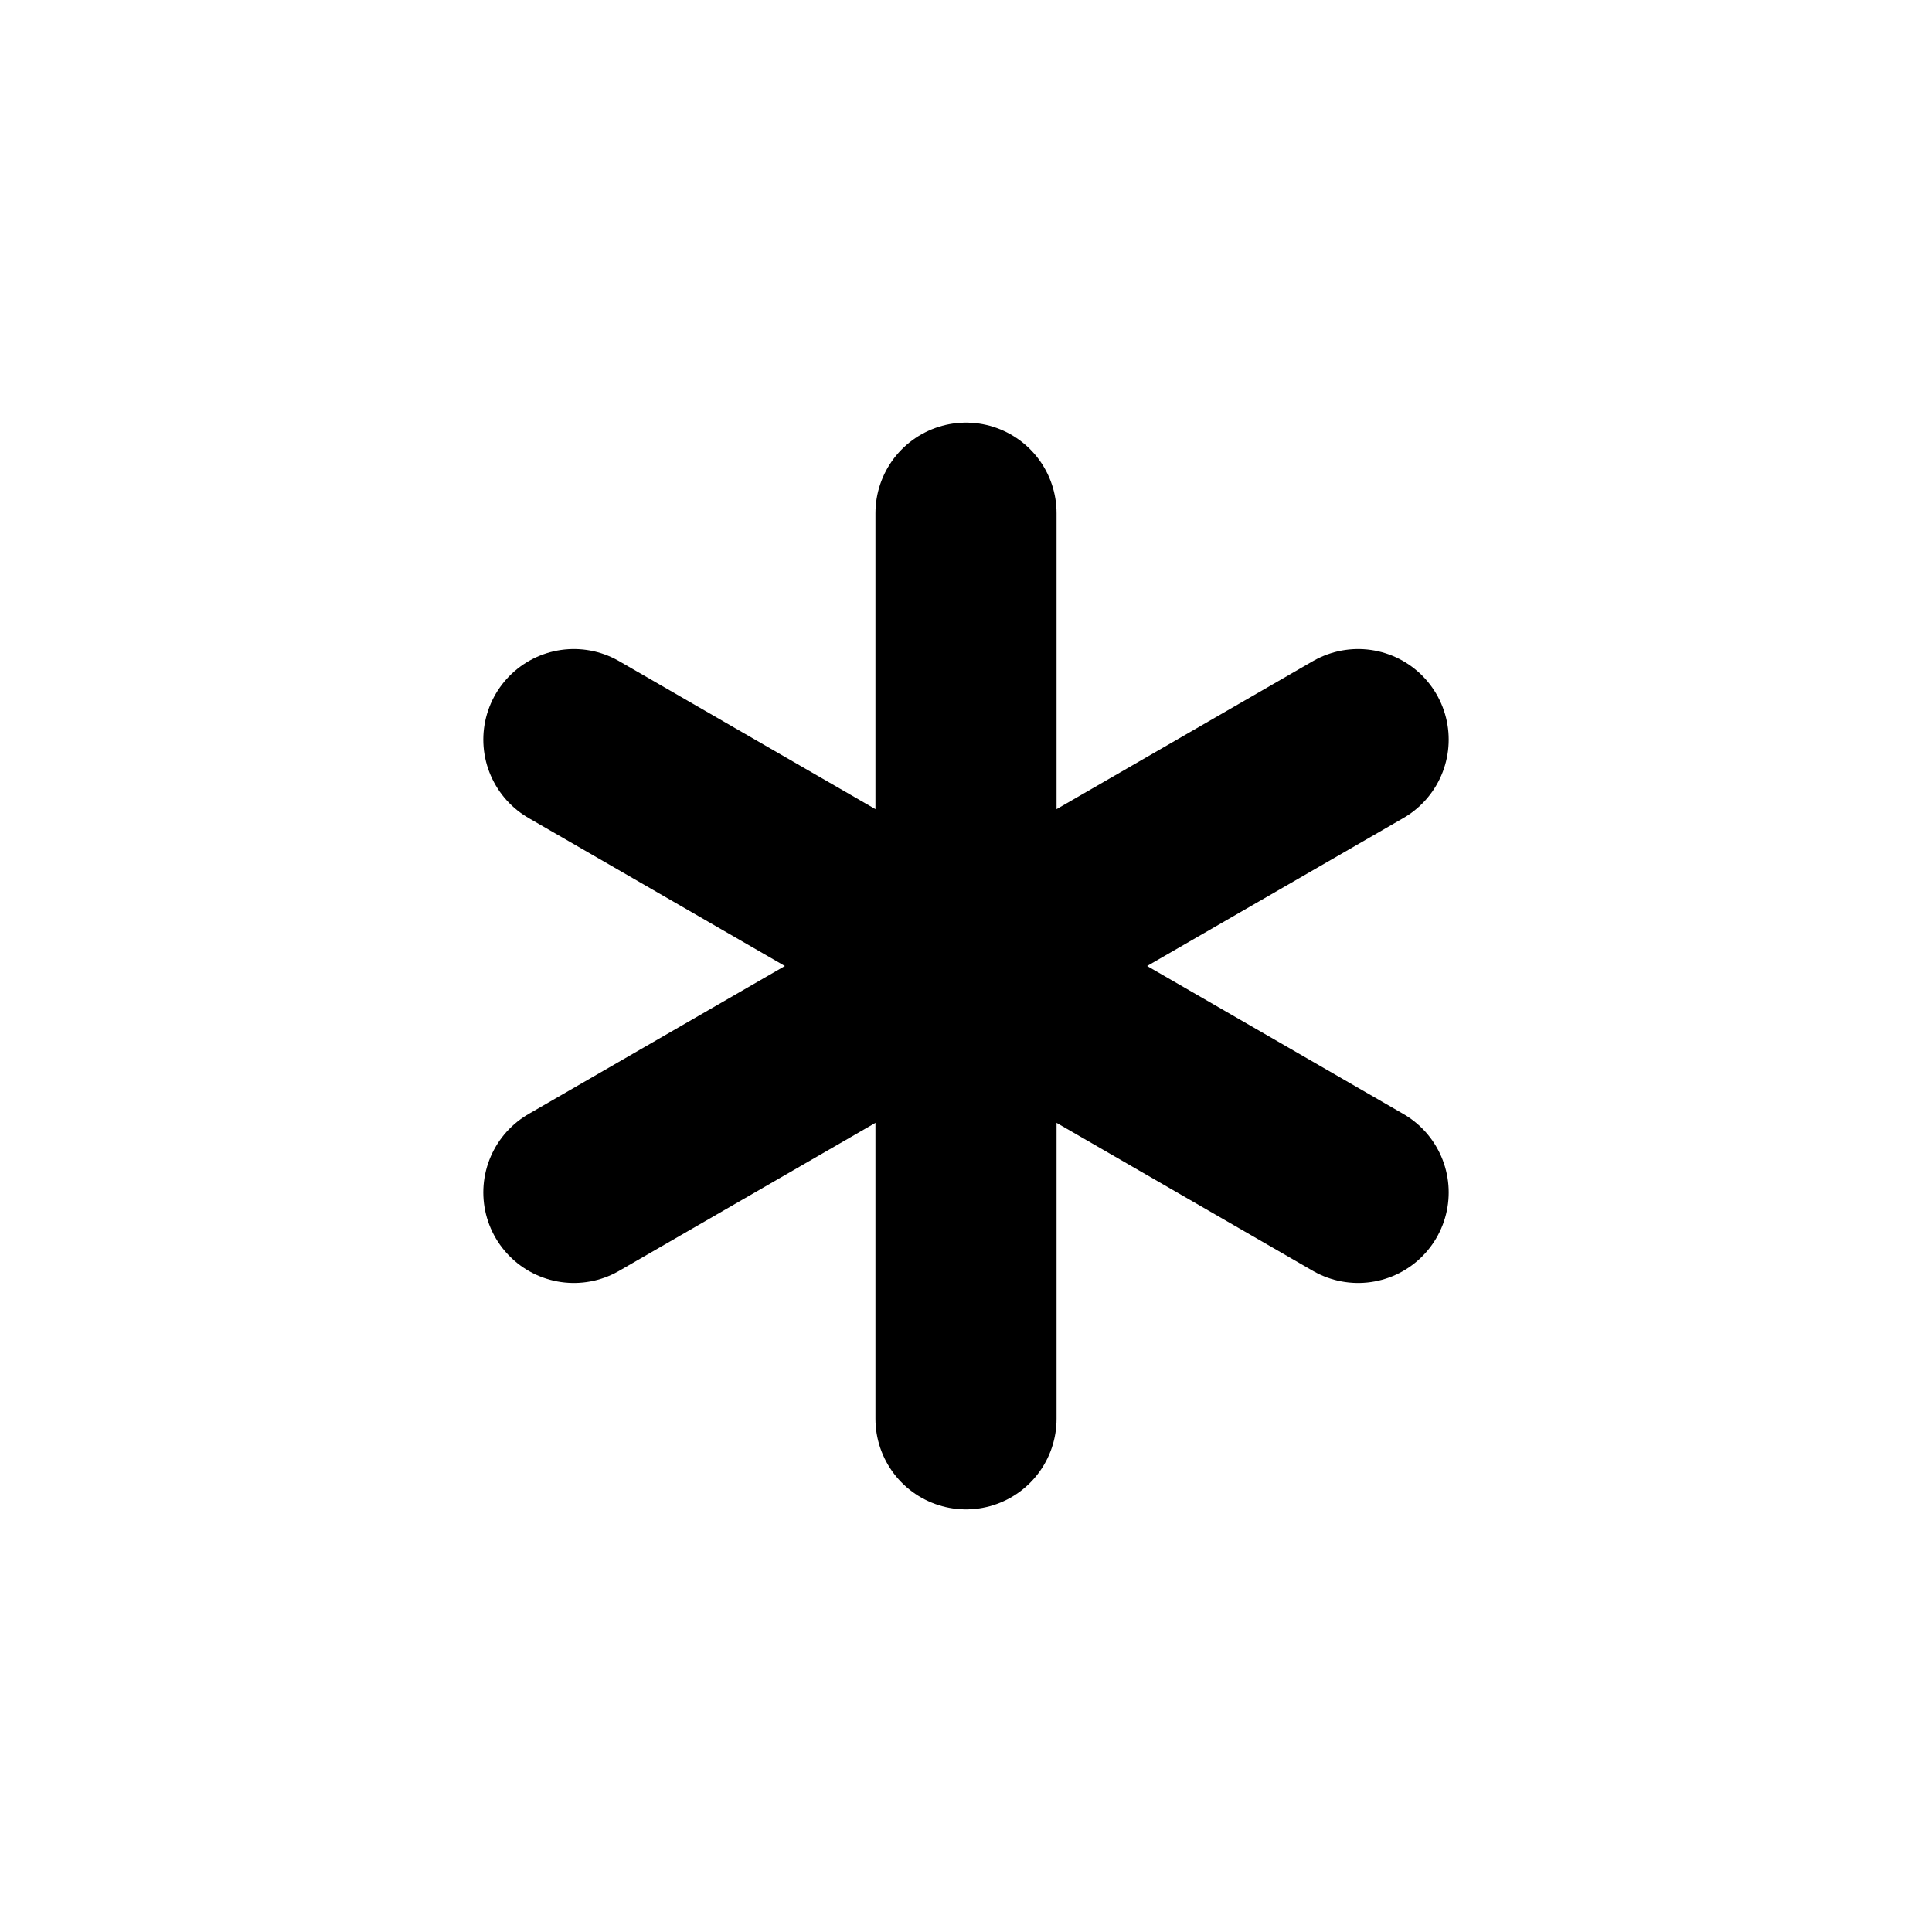
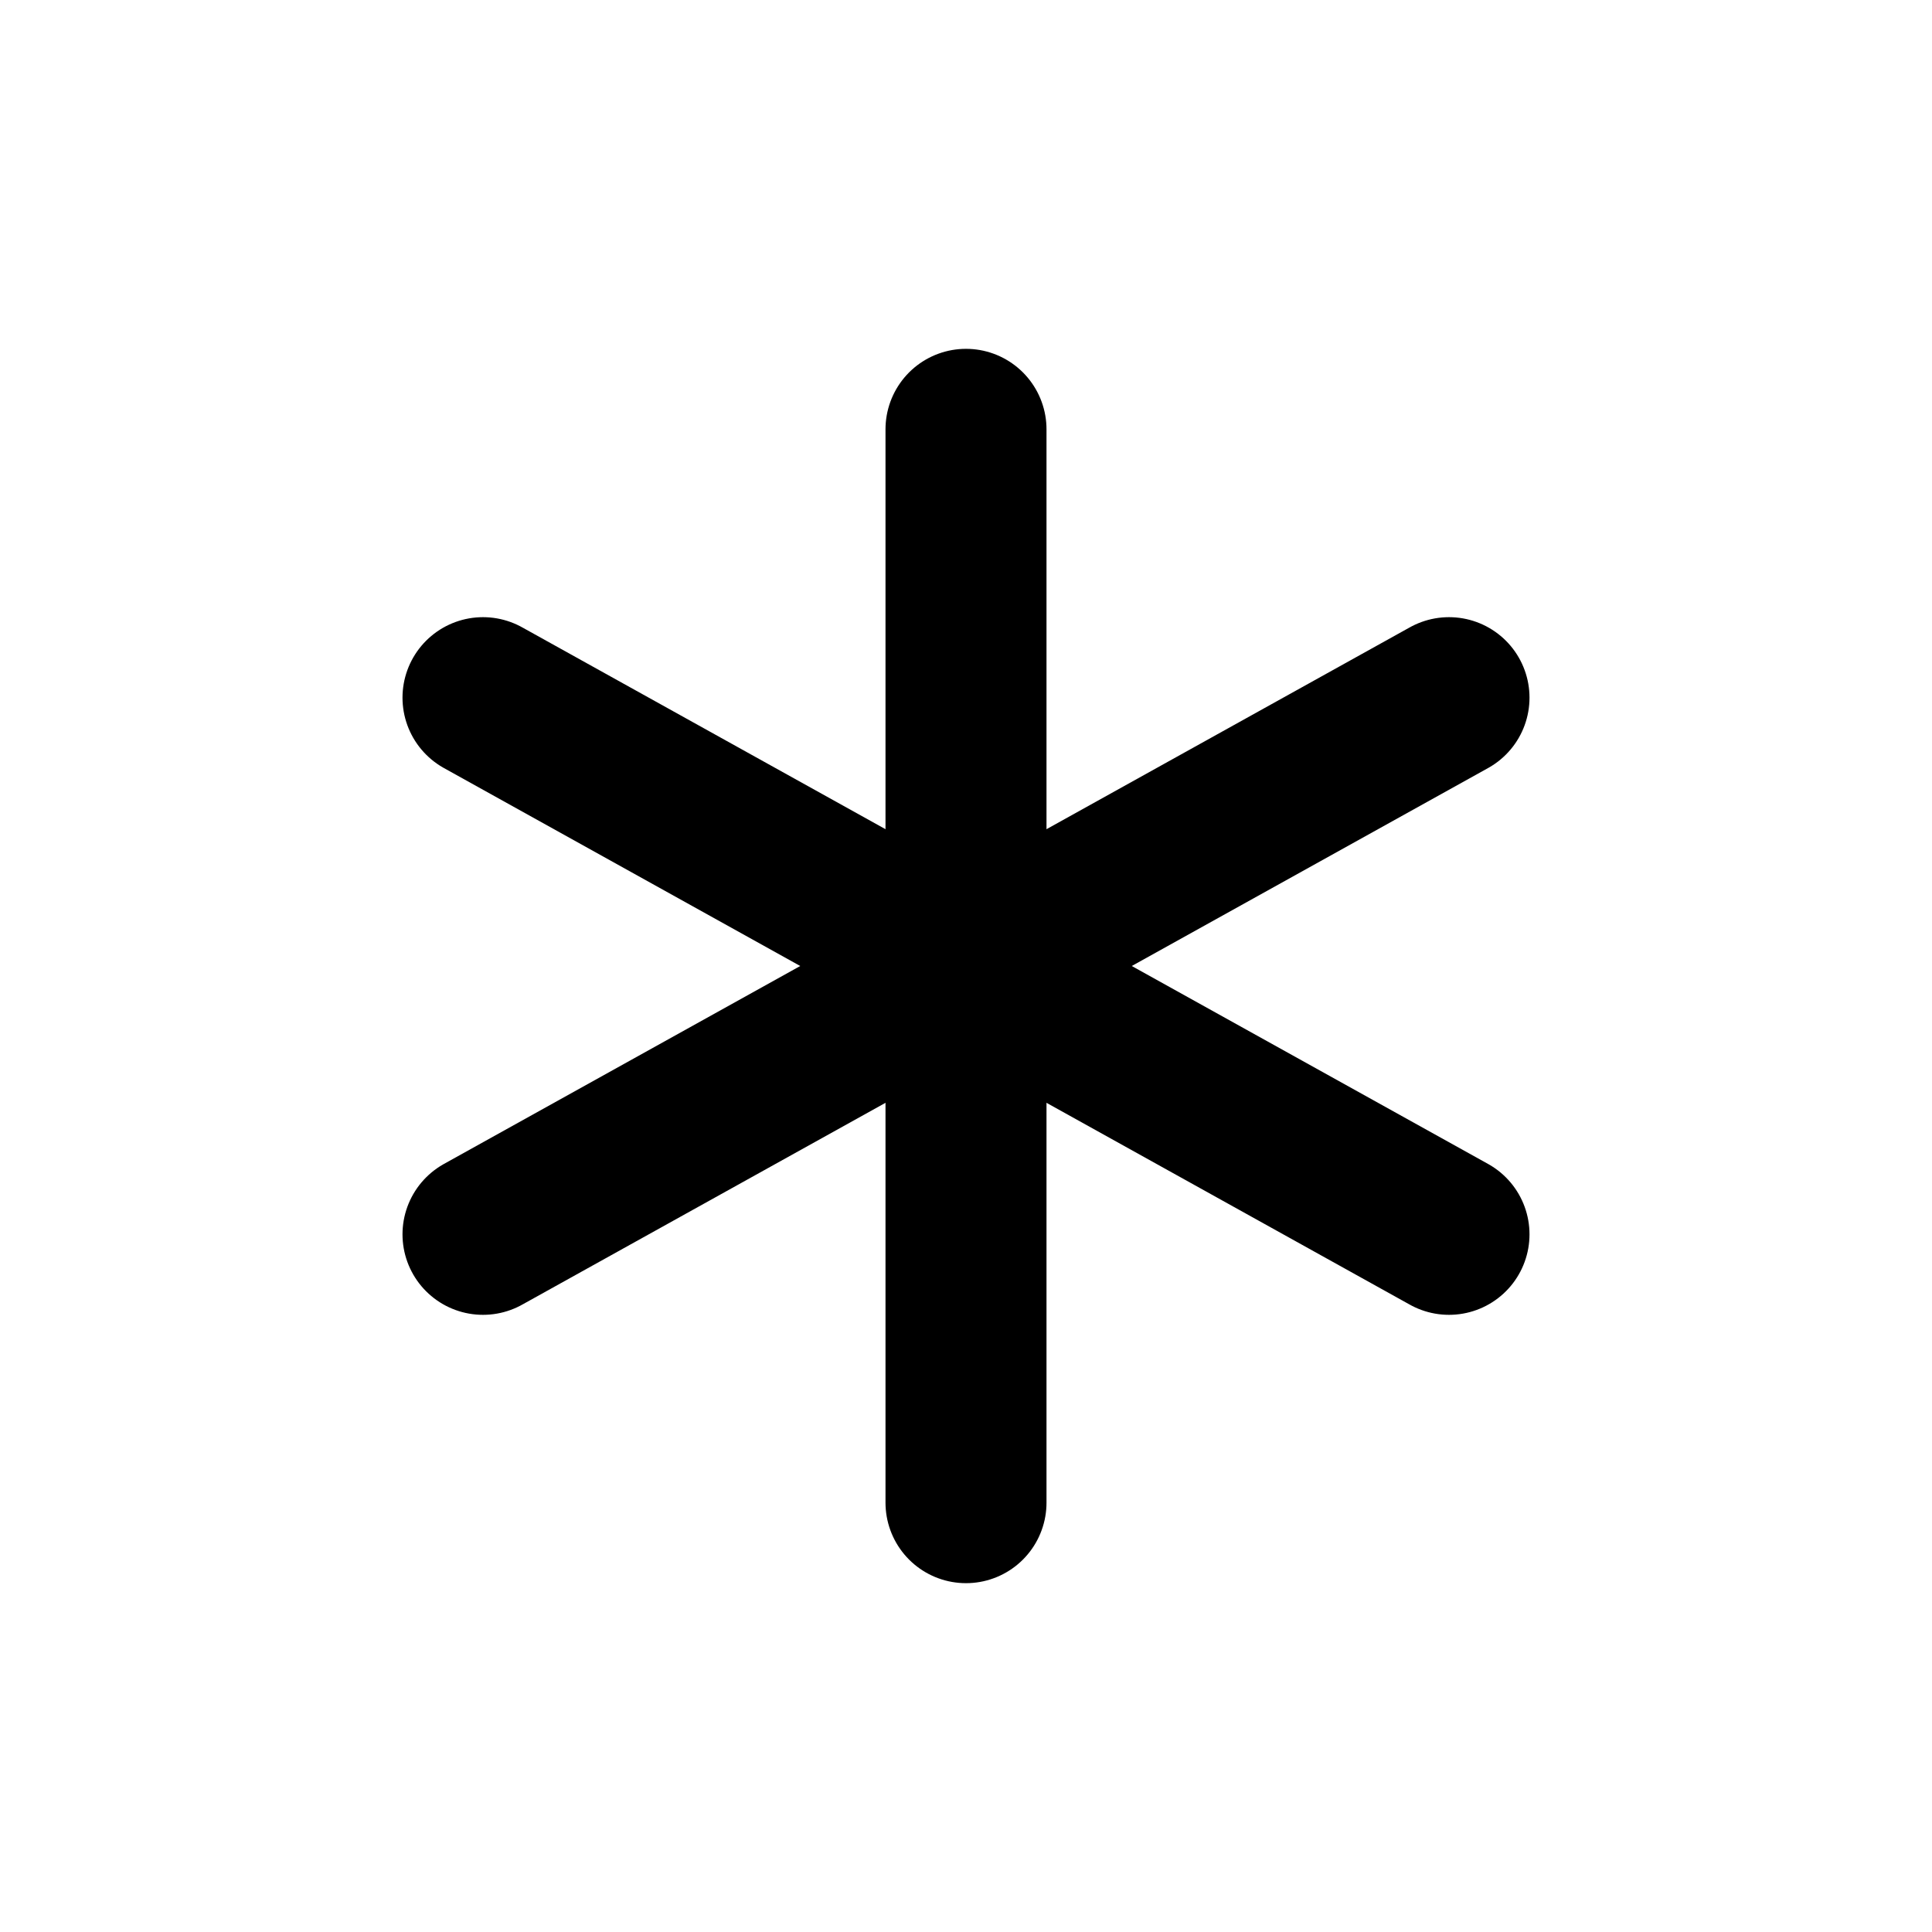
- <svg xmlns="http://www.w3.org/2000/svg" width="32" height="32" viewBox="0 0 32 32" fill="none">
-   <path d="M16 8.5V23.5" stroke="currentColor" stroke-width="3" stroke-linecap="round" />
-   <path d="M9.505 19.75L22.495 12.25" stroke="currentColor" stroke-width="3" stroke-linecap="round" stroke-linejoin="round" />
-   <path d="M9.505 12.25L22.495 19.75" stroke="currentColor" stroke-width="3" stroke-linecap="round" stroke-linejoin="round" />
+ <svg xmlns="http://www.w3.org/2000/svg" width="18" height="18" viewBox="0 0 18 18" fill="none">
+   <path d="M9 4V14" stroke="currentColor" stroke-width="1.5" stroke-linecap="round" />
+   <path d="M4.5 11.5L13.5 6.5" stroke="currentColor" stroke-width="1.5" stroke-linecap="round" stroke-linejoin="round" />
+   <path d="M4.5 6.5L13.5 11.5" stroke="currentColor" stroke-width="1.5" stroke-linecap="round" stroke-linejoin="round" />
</svg>
